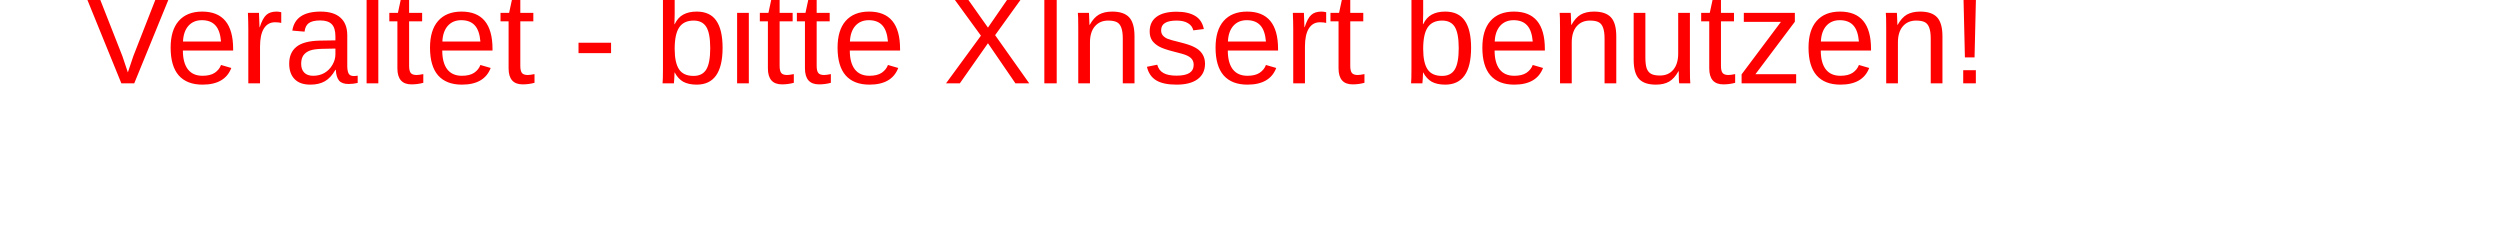
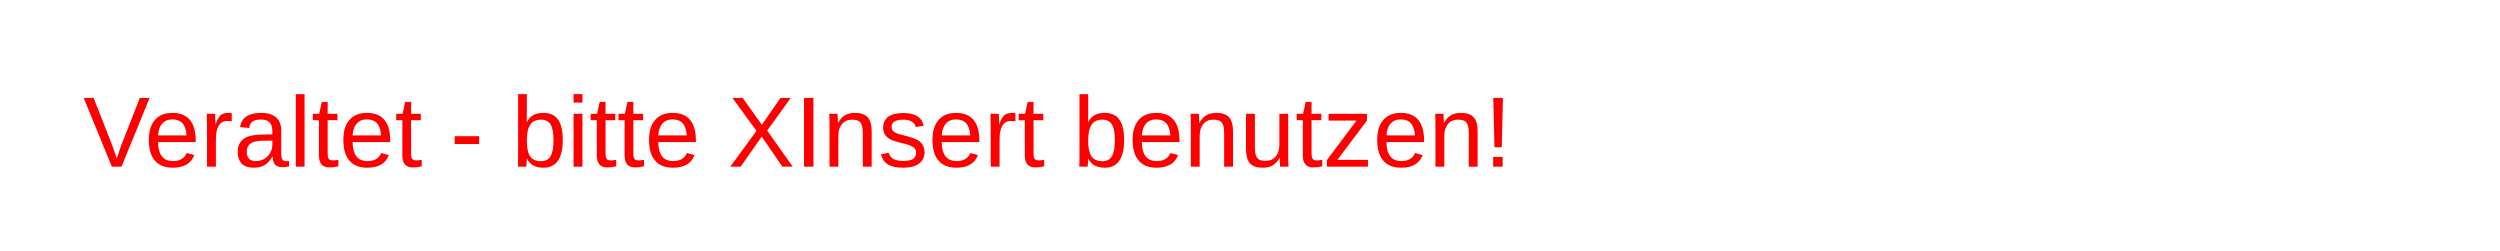
<svg xmlns="http://www.w3.org/2000/svg" version="1.1" width="300" height="30">
-   <text font-size="16" x="10" y="10" font-family="Arial">
+   <text font-size="12" x="10" y="20" font-family="Arial">
    <tspan fill="red">Veraltet - bitte XInsert benutzen!</tspan>
  </text>
</svg>
